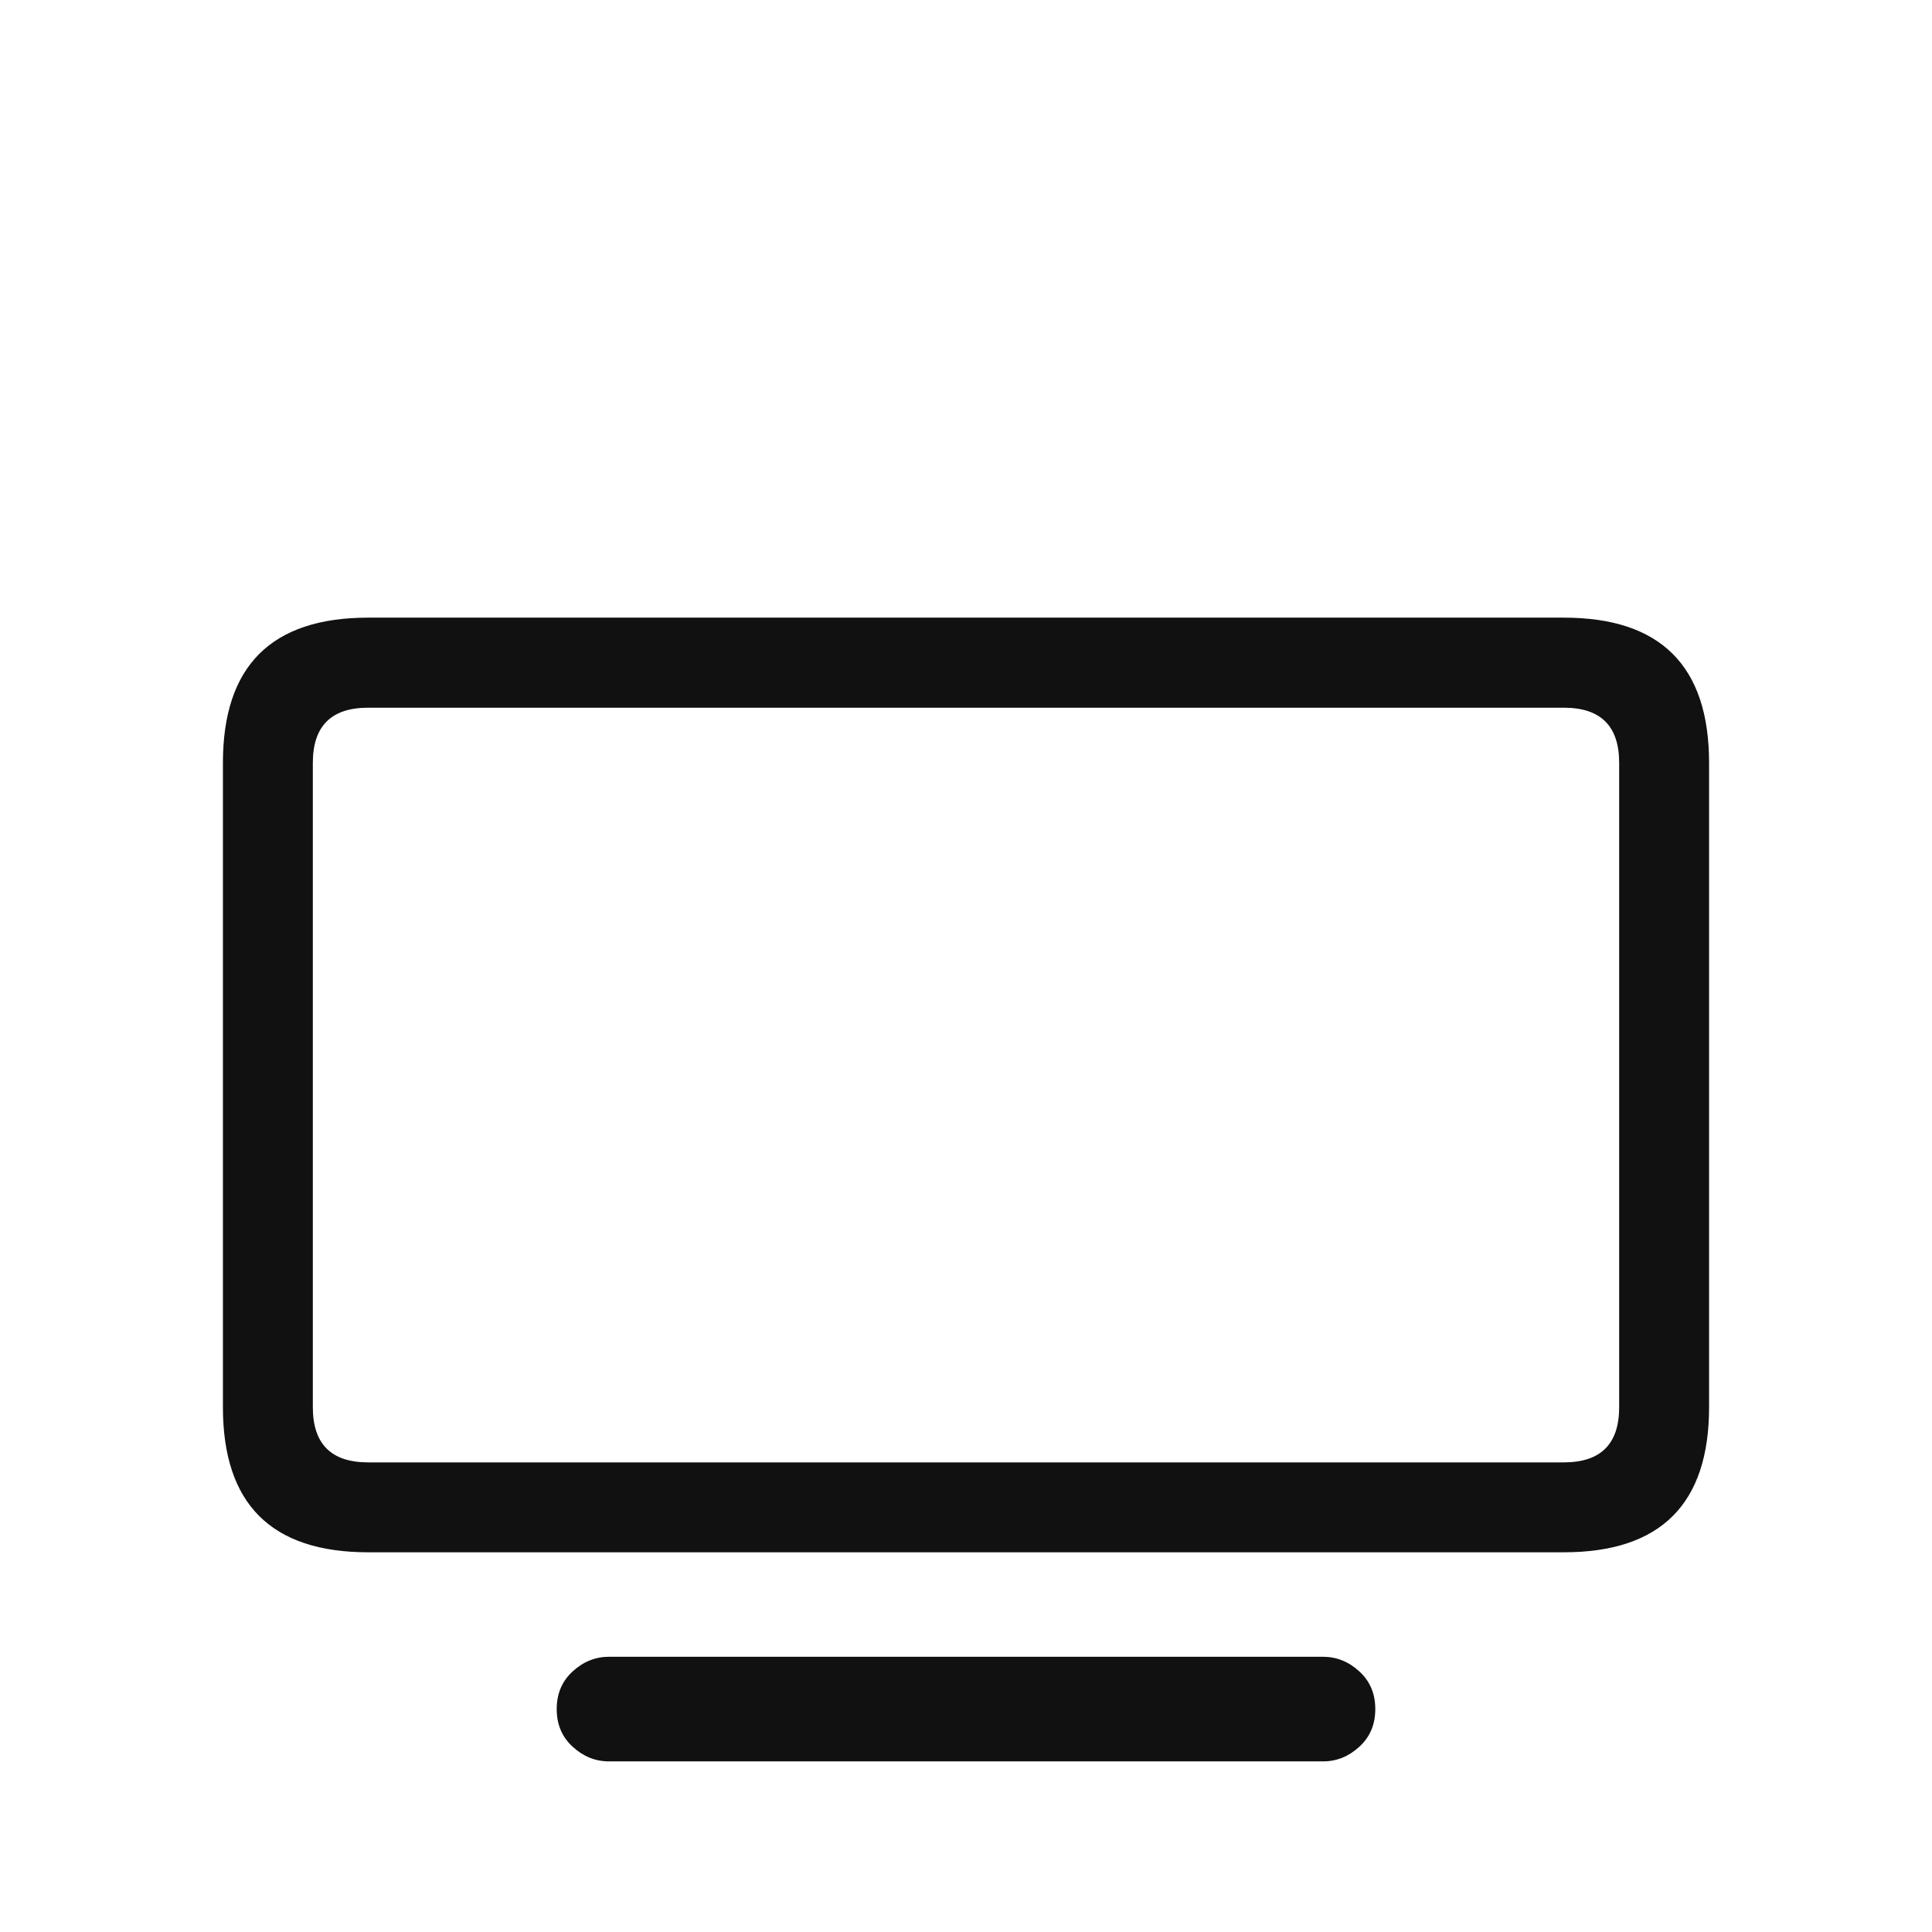
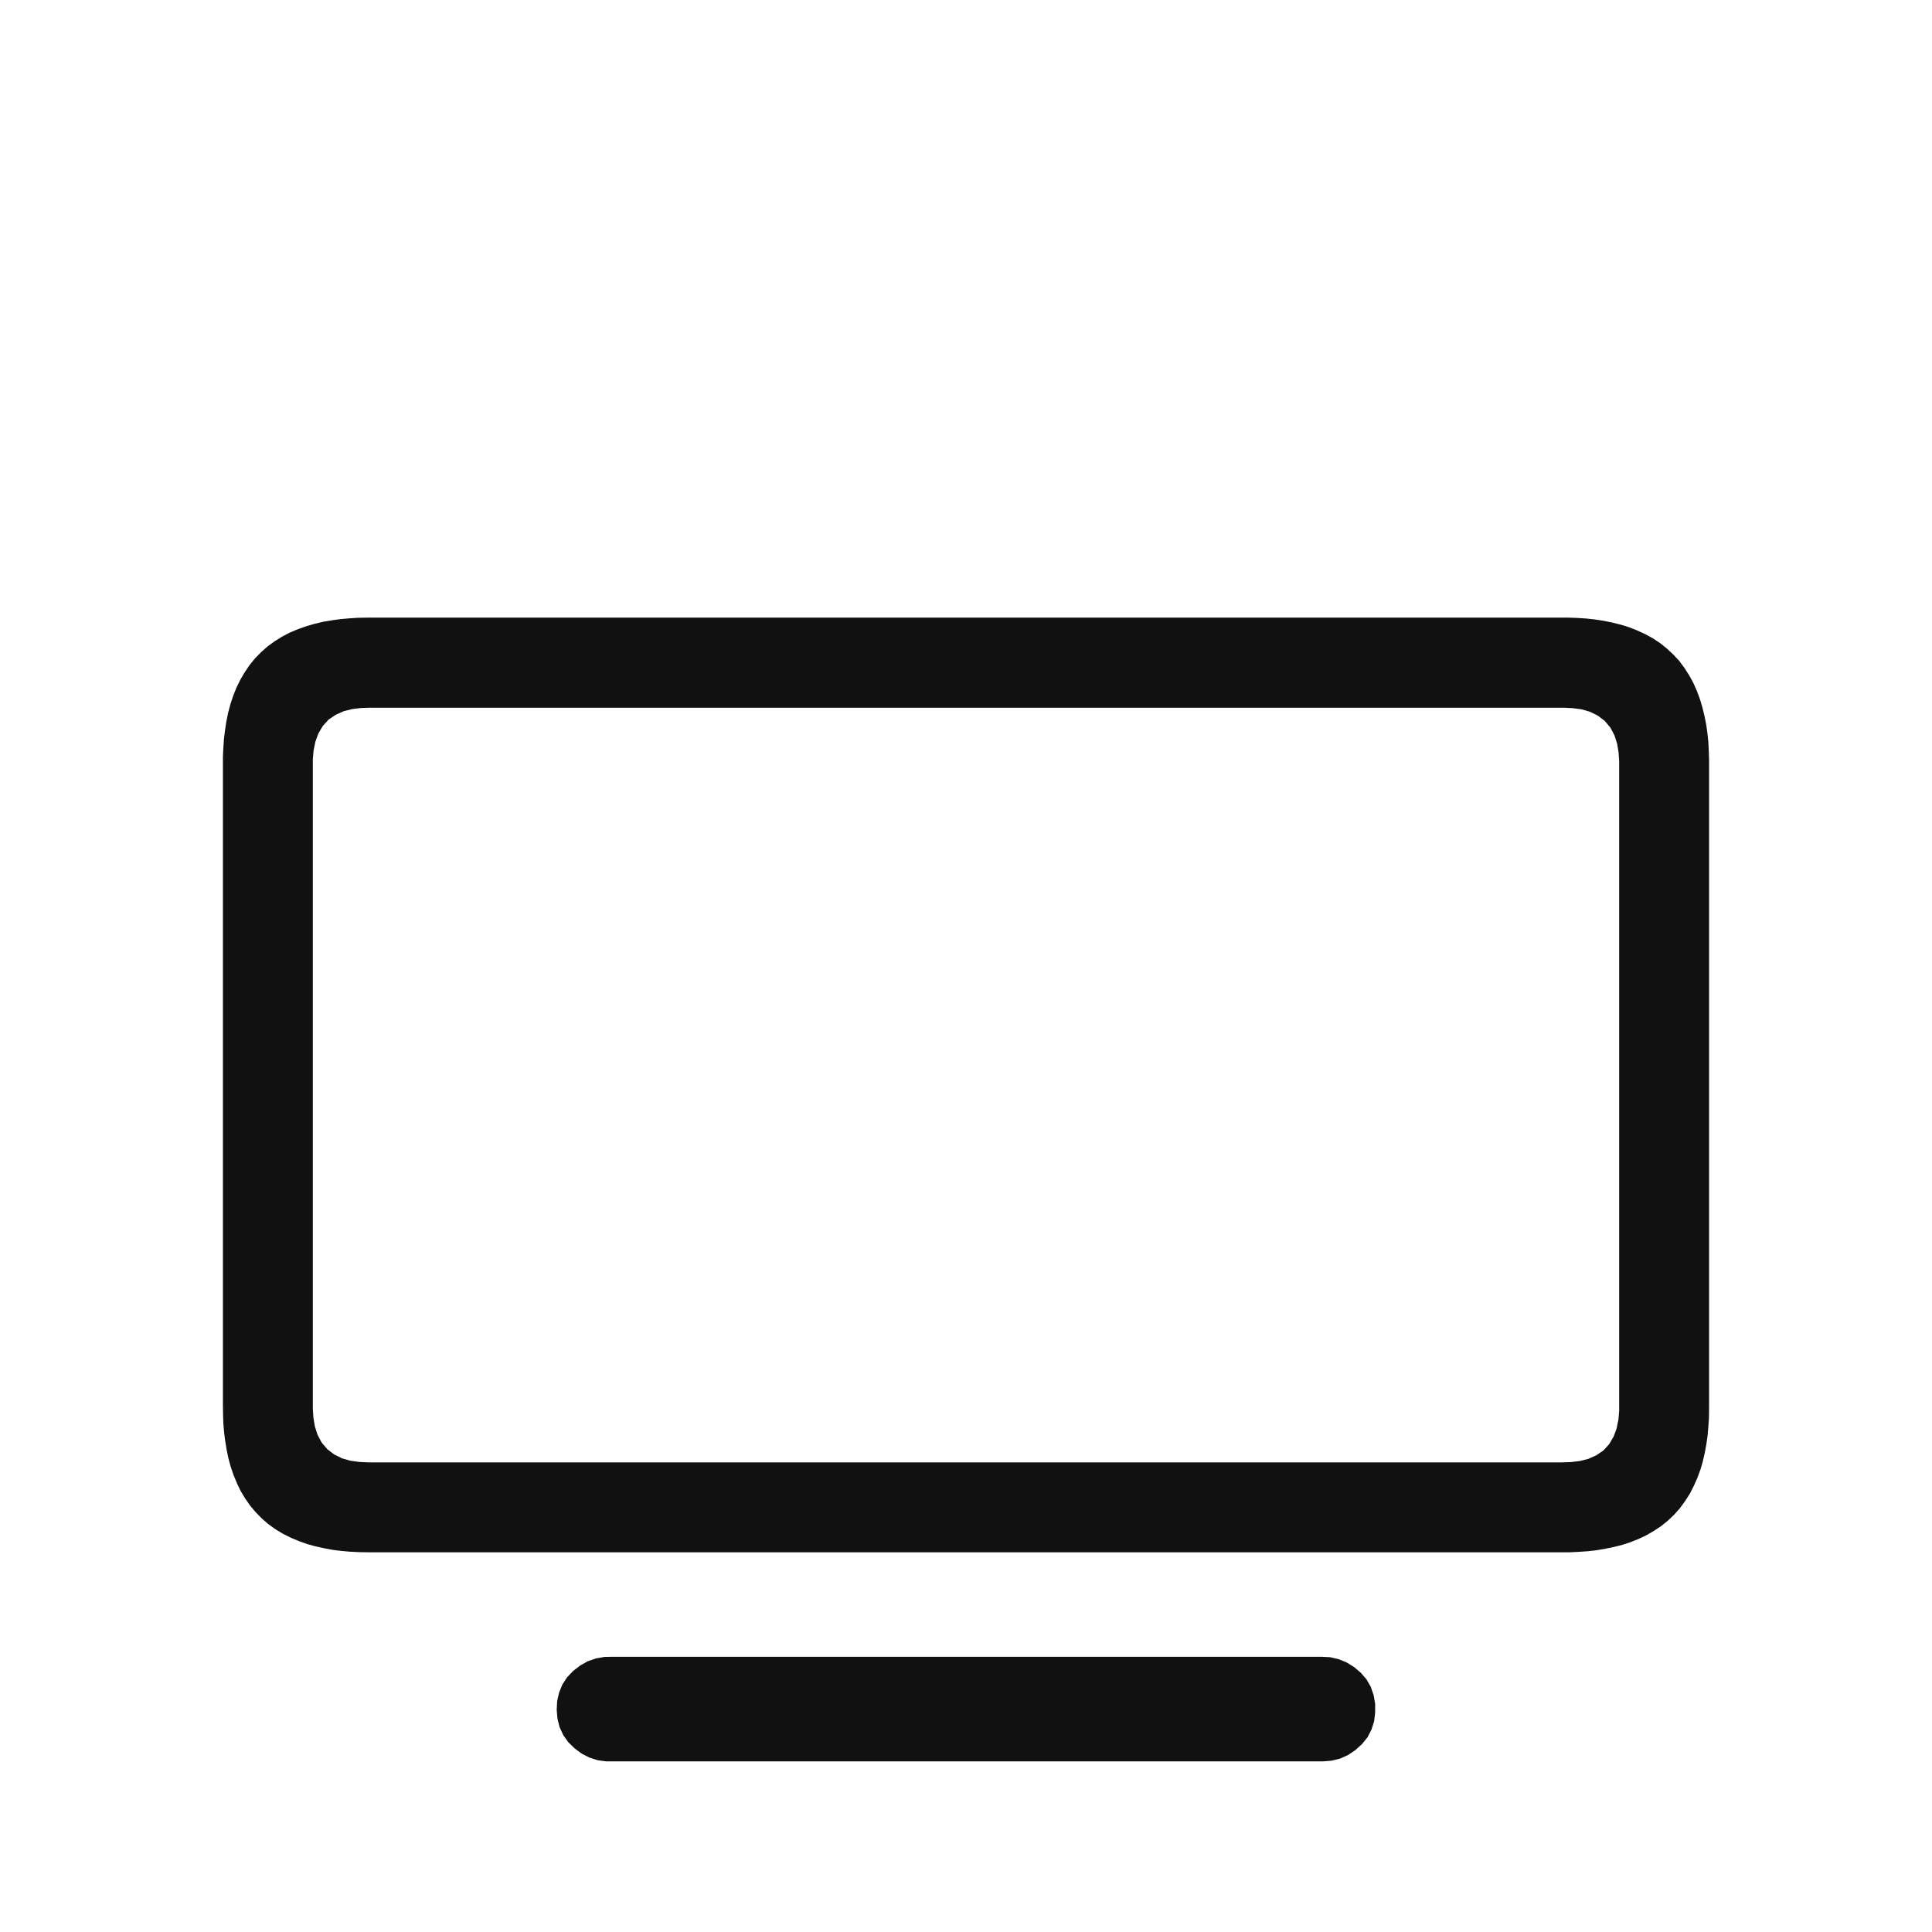
- <svg xmlns="http://www.w3.org/2000/svg" width="22.0" height="22.0" viewBox="-150 -150 1300 1300">
-   <path d="M97.7 894.5Q0.0 894.5 0.0 796.9V363.3Q0.0 265.6 97.7 265.6H902.3Q1000.0 265.6 1000.0 363.3V796.9Q1000.0 894.5 902.3 894.5ZM97.7 834.0H902.3Q939.5 834.0 939.5 796.9V363.3Q939.5 326.2 902.3 326.2H97.7Q60.5 326.2 60.5 363.3V796.9Q60.5 834.0 97.7 834.0ZM740.2 1035.2H259.8Q246.1 1035.2 235.4 1025.4Q224.6 1015.6 224.6 1000.0Q224.6 984.4 235.4 974.6Q246.1 964.8 259.8 964.8H740.2Q753.9 964.8 764.6 974.6Q775.4 984.4 775.4 1000.0Q775.4 1015.6 764.6 1025.4Q753.9 1035.2 740.2 1035.2Z" fill="#111111" />
+ <svg xmlns="http://www.w3.org/2000/svg" width="22.0" height="22.0" viewBox="0 0 1300.0 1300.0">
+   <path d="M247.7 1044.5L241.5 1044.4L235.5 1044.1L229.8 1043.6L224.1 1042.9L218.1 1041.8L212.3 1040.5L206.8 1039.0L201.2 1037.0L195.7 1034.7L190.5 1032.1L185.5 1029.1L180.6 1025.6L176.2 1021.8L172.1 1017.6L168.3 1013.1L164.9 1008.2L161.9 1003.2L159.4 998.0L157.1 992.4L155.2 986.8L153.7 981.3L152.5 975.5L151.5 969.4L150.8 963.8L150.3 958.0L150.1 952.0L150.0 945.8L150.0 939.9L150.0 934.0L150.0 928.1L150.0 922.2L150.0 916.3L150.0 910.4L150.0 904.5L150.0 898.6L150.0 892.7L150.0 886.8L150.0 880.9L150.0 875.0L150.0 869.1L150.0 863.2L150.0 857.3L150.0 851.4L150.0 845.5L150.0 839.6L150.0 833.7L150.0 827.8L150.0 821.9L150.0 816.0L150.0 810.1L150.0 804.2L150.0 798.3L150.0 792.4L150.0 786.5L150.0 780.6L150.0 774.7L150.0 768.8L150.0 762.9L150.0 757.0L150.0 751.1L150.0 745.2L150.0 739.3L150.0 733.4L150.0 727.5L150.0 721.6L150.0 715.7L150.0 709.8L150.0 703.9L150.0 698.0L150.0 692.1L150.0 686.2L150.0 680.3L150.0 674.4L150.0 668.5L150.0 662.6L150.0 656.7L150.0 650.8L150.0 644.9L150.0 639.0L150.0 633.1L150.0 627.2L150.0 621.3L150.0 615.4L150.0 609.5L150.0 603.6L150.0 597.7L150.0 591.8L150.0 585.9L150.0 580.0L150.0 574.1L150.0 568.2L150.0 562.3L150.0 556.4L150.0 550.5L150.0 544.6L150.0 538.7L150.0 532.8L150.0 526.9L150.0 521.0L150.0 515.1L150.0 509.0L150.3 502.9L150.7 497.1L151.4 491.5L152.3 485.5L153.5 479.6L155.0 474.0L156.8 468.5L159.0 462.9L161.6 457.6L164.5 452.6L167.8 447.7L171.5 443.1L175.6 438.9L180.0 435.0L184.8 431.5L189.8 428.4L194.9 425.7L200.4 423.4L206.0 421.4L211.5 419.8L217.3 418.4L223.3 417.4L229.0 416.6L234.7 416.1L240.7 415.7L246.8 415.6L252.8 415.6L258.7 415.6L264.6 415.6L270.5 415.6L276.4 415.6L282.3 415.6L288.2 415.6L294.1 415.6L300.0 415.6L305.9 415.6L311.8 415.6L317.7 415.6L323.6 415.6L329.5 415.6L335.4 415.6L341.3 415.6L347.2 415.6L353.1 415.6L359.0 415.6L364.9 415.6L370.8 415.6L376.7 415.6L382.6 415.6L388.5 415.6L394.4 415.6L400.3 415.6L406.2 415.6L412.1 415.6L418.0 415.6L423.9 415.6L429.8 415.6L435.7 415.6L441.6 415.6L447.5 415.6L453.4 415.6L459.3 415.6L465.2 415.6L471.1 415.6L477.0 415.6L482.9 415.6L488.8 415.6L494.7 415.6L500.6 415.6L506.5 415.6L512.4 415.6L518.3 415.6L524.2 415.6L530.1 415.6L536.0 415.6L541.9 415.6L547.8 415.6L553.7 415.6L559.6 415.6L565.5 415.6L571.4 415.6L577.3 415.6L583.2 415.6L589.1 415.6L595.0 415.6L600.9 415.6L606.8 415.6L612.7 415.6L618.6 415.6L624.5 415.6L630.4 415.6L636.3 415.6L642.2 415.6L648.1 415.6L654.0 415.6L659.9 415.6L665.8 415.6L671.7 415.6L677.6 415.6L683.5 415.6L689.4 415.6L695.3 415.6L701.2 415.6L707.1 415.6L713.0 415.6L718.9 415.6L724.8 415.6L730.7 415.6L736.6 415.6L742.5 415.6L748.4 415.6L754.3 415.6L760.2 415.6L766.1 415.6L772.0 415.6L777.9 415.6L783.8 415.6L789.7 415.6L795.6 415.6L801.5 415.6L807.4 415.6L813.3 415.6L819.2 415.6L825.1 415.6L831.0 415.6L836.9 415.6L842.8 415.6L848.7 415.6L854.6 415.6L860.5 415.6L866.4 415.6L872.3 415.6L878.2 415.6L884.1 415.6L890.0 415.6L895.9 415.6L901.8 415.6L907.7 415.6L913.6 415.6L919.5 415.6L925.4 415.6L931.3 415.6L937.2 415.6L943.1 415.6L949.0 415.6L954.9 415.6L960.8 415.6L966.7 415.6L972.6 415.6L978.5 415.6L984.4 415.6L990.3 415.6L996.2 415.6L1002.1 415.6L1008.0 415.6L1013.9 415.6L1019.8 415.6L1025.7 415.6L1031.6 415.6L1037.5 415.6L1043.4 415.6L1049.3 415.6L1055.4 415.6L1061.5 415.8L1067.4 416.2L1073.0 416.8L1078.9 417.7L1084.8 418.9L1090.5 420.3L1096.0 422.0L1101.6 424.2L1107.0 426.7L1112.0 429.4L1117.0 432.7L1121.6 436.4L1125.9 440.4L1129.9 444.7L1133.4 449.4L1136.6 454.4L1139.4 459.5L1141.8 464.9L1143.9 470.6L1145.5 476.0L1146.9 481.7L1148.1 487.7L1148.9 493.5L1149.5 499.2L1149.8 505.1L1150.0 511.2L1150.0 517.2L1150.0 523.1L1150.0 529.0L1150.0 534.9L1150.0 540.8L1150.0 546.7L1150.0 552.6L1150.0 558.5L1150.0 564.4L1150.0 570.3L1150.0 576.2L1150.0 582.1L1150.0 588.0L1150.0 593.9L1150.0 599.8L1150.0 605.7L1150.0 611.6L1150.0 617.5L1150.0 623.4L1150.0 629.3L1150.0 635.2L1150.0 641.1L1150.0 647.0L1150.0 652.9L1150.0 658.8L1150.0 664.7L1150.0 670.6L1150.0 676.5L1150.0 682.4L1150.0 688.3L1150.0 694.2L1150.0 700.1L1150.0 706.0L1150.0 711.9L1150.0 717.8L1150.0 723.7L1150.0 729.6L1150.0 735.5L1150.0 741.4L1150.0 747.4L1150.0 753.3L1150.0 759.2L1150.0 765.1L1150.0 771.0L1150.0 776.9L1150.0 782.8L1150.0 788.7L1150.0 794.6L1150.0 800.5L1150.0 806.4L1150.0 812.3L1150.0 818.2L1150.0 824.1L1150.0 830.0L1150.0 835.9L1150.0 841.8L1150.0 847.7L1150.0 853.6L1150.0 859.5L1150.0 865.4L1150.0 871.3L1150.0 877.2L1150.0 883.1L1150.0 889.0L1150.0 894.9L1150.0 900.8L1150.0 906.7L1150.0 912.6L1150.0 918.5L1150.0 924.4L1150.0 930.3L1150.0 936.2L1150.0 942.1L1150.0 948.0L1149.9 954.2L1149.5 960.1L1149.0 965.9L1148.2 971.6L1147.1 977.6L1145.8 983.3L1144.2 988.8L1142.1 994.5L1139.7 999.9L1137.1 1005.0L1133.9 1010.0L1130.4 1014.8L1126.5 1019.2L1122.3 1023.2L1117.7 1026.9L1112.7 1030.2L1107.7 1033.1L1102.4 1035.6L1096.8 1037.8L1091.3 1039.6L1085.6 1041.0L1079.8 1042.2L1073.8 1043.2L1068.2 1043.8L1062.3 1044.2L1056.3 1044.5L1050.2 1044.5L1044.3 1044.5L1038.4 1044.5L1032.5 1044.5L1026.6 1044.5L1020.7 1044.5L1014.8 1044.5L1008.9 1044.5L1003.0 1044.5L997.1 1044.5L991.2 1044.5L985.3 1044.5L979.4 1044.5L973.5 1044.5L967.6 1044.5L961.7 1044.5L955.8 1044.5L949.9 1044.5L944.0 1044.5L938.1 1044.5L932.2 1044.5L926.3 1044.5L920.4 1044.5L914.5 1044.5L908.6 1044.5L902.7 1044.5L896.8 1044.5L890.9 1044.5L885.0 1044.5L879.1 1044.5L873.2 1044.5L867.3 1044.5L861.4 1044.5L855.5 1044.5L849.6 1044.5L843.7 1044.5L837.8 1044.5L831.9 1044.5L826.0 1044.5L820.1 1044.5L814.2 1044.5L808.2 1044.5L802.3 1044.5L796.4 1044.5L790.5 1044.5L784.6 1044.5L778.7 1044.5L772.8 1044.5L766.9 1044.5L761.0 1044.5L755.1 1044.5L749.2 1044.5L743.3 1044.5L737.4 1044.5L731.5 1044.5L725.6 1044.5L719.7 1044.5L713.8 1044.5L707.9 1044.5L702.0 1044.5L696.1 1044.5L690.2 1044.5L684.3 1044.5L678.4 1044.5L672.5 1044.5L666.6 1044.5L660.7 1044.5L654.8 1044.5L648.9 1044.5L643.0 1044.5L637.1 1044.5L631.2 1044.5L625.3 1044.5L619.4 1044.5L613.5 1044.5L607.6 1044.5L601.7 1044.5L595.8 1044.5L589.9 1044.5L584.0 1044.5L578.1 1044.5L572.2 1044.5L566.3 1044.5L560.4 1044.5L554.5 1044.5L548.6 1044.5L542.7 1044.5L536.8 1044.5L530.9 1044.5L525.0 1044.5L519.1 1044.5L513.2 1044.5L507.3 1044.5L501.4 1044.5L495.5 1044.5L489.6 1044.5L483.7 1044.5L477.8 1044.5L471.9 1044.5L466.0 1044.5L460.1 1044.5L454.2 1044.5L448.3 1044.5L442.4 1044.5L436.5 1044.5L430.6 1044.5L424.7 1044.5L418.8 1044.5L412.9 1044.5L407.0 1044.5L401.1 1044.5L395.2 1044.5L389.3 1044.5L383.4 1044.5L377.5 1044.5L371.6 1044.5L365.7 1044.5L359.8 1044.5L353.9 1044.5L348.0 1044.5L342.1 1044.5L336.2 1044.5L330.3 1044.5L324.4 1044.5L318.5 1044.5L312.6 1044.5L306.7 1044.5L300.8 1044.5L294.9 1044.5L289.0 1044.5L283.1 1044.5L277.2 1044.5L271.3 1044.5L265.4 1044.5L259.5 1044.5L253.6 1044.5L247.7 1044.5ZM247.7 984.0L253.6 984.0L259.5 984.0L265.4 984.0L271.3 984.0L277.2 984.0L283.1 984.0L289.0 984.0L295.0 984.0L300.9 984.0L306.8 984.0L312.7 984.0L318.6 984.0L324.5 984.0L330.4 984.0L336.3 984.0L342.2 984.0L348.1 984.0L354.0 984.0L359.9 984.0L365.8 984.0L371.7 984.0L377.7 984.0L383.6 984.0L389.5 984.0L395.4 984.0L401.3 984.0L407.2 984.0L413.1 984.0L419.0 984.0L424.9 984.0L430.8 984.0L436.7 984.0L442.6 984.0L448.5 984.0L454.4 984.0L460.4 984.0L466.3 984.0L472.2 984.0L478.1 984.0L484.0 984.0L489.9 984.0L495.8 984.0L501.7 984.0L507.6 984.0L513.5 984.0L519.4 984.0L525.3 984.0L531.2 984.0L537.1 984.0L543.1 984.0L549.0 984.0L554.9 984.0L560.8 984.0L566.7 984.0L572.6 984.0L578.5 984.0L584.4 984.0L590.3 984.0L596.2 984.0L602.1 984.0L608.0 984.0L613.9 984.0L619.8 984.0L625.7 984.0L631.7 984.0L637.6 984.0L643.5 984.0L649.4 984.0L655.3 984.0L661.2 984.0L667.1 984.0L673.0 984.0L678.9 984.0L684.8 984.0L690.7 984.0L696.6 984.0L702.5 984.0L708.4 984.0L714.4 984.0L720.3 984.0L726.2 984.0L732.1 984.0L738.0 984.0L743.9 984.0L749.8 984.0L755.7 984.0L761.6 984.0L767.5 984.0L773.4 984.0L779.3 984.0L785.2 984.0L791.1 984.0L797.1 984.0L803.0 984.0L808.9 984.0L814.8 984.0L820.7 984.0L826.6 984.0L832.5 984.0L838.4 984.0L844.3 984.0L850.2 984.0L856.1 984.0L862.0 984.0L867.9 984.0L873.8 984.0L879.7 984.0L885.7 984.0L891.6 984.0L897.5 984.0L903.4 984.0L909.3 984.0L915.2 984.0L921.1 984.0L927.0 984.0L932.9 984.0L938.8 984.0L944.7 984.0L950.6 984.0L956.5 984.0L962.4 984.0L968.4 984.0L974.3 984.0L980.2 984.0L986.1 984.0L992.0 984.0L997.9 984.0L1003.8 984.0L1009.7 984.0L1015.6 984.0L1021.5 984.0L1027.4 984.0L1033.3 984.0L1039.2 984.0L1045.1 984.0L1051.1 984.0L1057.1 983.8L1062.9 983.1L1068.6 981.7L1074.0 979.3L1078.9 976.0L1082.8 971.7L1085.8 966.6L1087.8 961.1L1089.0 955.2L1089.5 949.4L1089.5 943.4L1089.5 937.5L1089.5 931.6L1089.5 925.7L1089.5 919.7L1089.5 913.8L1089.5 907.9L1089.5 902.0L1089.5 896.1L1089.5 890.2L1089.5 884.3L1089.5 878.4L1089.5 872.5L1089.5 866.6L1089.5 860.7L1089.5 854.8L1089.5 848.9L1089.5 843.0L1089.5 837.0L1089.5 831.1L1089.5 825.2L1089.5 819.3L1089.5 813.4L1089.5 807.5L1089.5 801.6L1089.5 795.7L1089.5 789.8L1089.5 783.9L1089.5 778.0L1089.5 772.1L1089.5 766.2L1089.5 760.3L1089.5 754.4L1089.5 748.4L1089.5 742.5L1089.5 736.6L1089.5 730.7L1089.5 724.8L1089.5 718.9L1089.5 713.0L1089.5 707.1L1089.5 701.2L1089.5 695.3L1089.5 689.4L1089.5 683.5L1089.5 677.6L1089.5 671.7L1089.5 665.7L1089.5 659.8L1089.5 653.9L1089.5 648.0L1089.5 642.1L1089.5 636.2L1089.5 630.3L1089.5 624.4L1089.5 618.5L1089.5 612.6L1089.5 606.7L1089.5 600.8L1089.5 594.9L1089.5 589.0L1089.5 583.0L1089.5 577.1L1089.5 571.2L1089.5 565.3L1089.5 559.4L1089.5 553.5L1089.5 547.6L1089.5 541.7L1089.5 535.8L1089.5 529.9L1089.5 524.0L1089.5 518.1L1089.5 512.1L1089.1 506.2L1088.1 500.3L1086.3 494.7L1083.6 489.6L1079.8 485.1L1075.1 481.5L1069.8 478.9L1064.2 477.3L1058.3 476.5L1052.3 476.2L1046.4 476.2L1040.5 476.2L1034.6 476.2L1028.7 476.2L1022.8 476.2L1016.9 476.2L1011.0 476.2L1005.0 476.2L999.1 476.2L993.2 476.2L987.3 476.2L981.4 476.2L975.5 476.2L969.6 476.2L963.7 476.2L957.8 476.2L951.9 476.2L946.0 476.2L940.1 476.2L934.2 476.2L928.3 476.2L922.3 476.2L916.4 476.2L910.5 476.2L904.6 476.2L898.7 476.2L892.8 476.2L886.9 476.2L881.0 476.2L875.1 476.2L869.2 476.2L863.3 476.2L857.4 476.2L851.5 476.2L845.6 476.2L839.6 476.2L833.7 476.2L827.8 476.2L821.9 476.2L816.0 476.2L810.1 476.2L804.2 476.2L798.3 476.2L792.4 476.2L786.5 476.2L780.6 476.2L774.7 476.2L768.8 476.2L762.9 476.2L756.9 476.2L751.0 476.2L745.1 476.2L739.2 476.2L733.3 476.2L727.4 476.2L721.5 476.2L715.6 476.2L709.7 476.2L703.8 476.2L697.9 476.2L692.0 476.2L686.1 476.2L680.2 476.2L674.3 476.2L668.3 476.2L662.4 476.2L656.5 476.2L650.6 476.2L644.7 476.2L638.8 476.2L632.9 476.2L627.0 476.2L621.1 476.2L615.2 476.2L609.3 476.2L603.4 476.2L597.5 476.2L591.6 476.2L585.6 476.2L579.7 476.2L573.8 476.2L567.9 476.2L562.0 476.2L556.1 476.2L550.2 476.2L544.3 476.2L538.4 476.2L532.5 476.2L526.6 476.2L520.7 476.2L514.8 476.2L508.9 476.2L502.9 476.2L497.0 476.2L491.1 476.2L485.2 476.2L479.3 476.2L473.4 476.2L467.5 476.2L461.6 476.2L455.7 476.2L449.8 476.2L443.9 476.2L438.0 476.2L432.1 476.2L426.2 476.2L420.3 476.2L414.3 476.2L408.4 476.2L402.5 476.2L396.6 476.2L390.7 476.2L384.8 476.2L378.9 476.2L373.0 476.2L367.1 476.2L361.2 476.2L355.3 476.2L349.4 476.2L343.5 476.2L337.6 476.2L331.6 476.2L325.7 476.2L319.8 476.2L313.9 476.2L308.0 476.2L302.1 476.2L296.2 476.2L290.3 476.2L284.4 476.2L278.5 476.2L272.6 476.2L266.7 476.2L260.8 476.2L254.9 476.2L248.9 476.2L242.9 476.4L237.1 477.1L231.4 478.5L226.0 480.9L221.1 484.2L217.2 488.5L214.2 493.6L212.2 499.1L211.0 505.0L210.5 510.8L210.5 516.8L210.5 522.7L210.5 528.6L210.5 534.5L210.5 540.5L210.5 546.4L210.5 552.3L210.5 558.2L210.5 564.1L210.5 570.0L210.5 575.9L210.5 581.8L210.5 587.7L210.5 593.6L210.5 599.5L210.5 605.4L210.5 611.3L210.5 617.2L210.5 623.2L210.5 629.1L210.5 635.0L210.5 640.9L210.5 646.8L210.5 652.7L210.5 658.6L210.5 664.5L210.5 670.4L210.5 676.3L210.5 682.2L210.5 688.1L210.5 694.0L210.5 699.9L210.5 705.8L210.5 711.8L210.5 717.7L210.5 723.6L210.5 729.5L210.5 735.4L210.5 741.3L210.5 747.2L210.5 753.1L210.5 759.0L210.5 764.9L210.5 770.8L210.5 776.7L210.5 782.6L210.5 788.5L210.5 794.5L210.5 800.4L210.5 806.3L210.5 812.2L210.5 818.1L210.5 824.0L210.5 829.9L210.5 835.8L210.5 841.7L210.5 847.6L210.5 853.5L210.5 859.4L210.5 865.3L210.5 871.2L210.5 877.2L210.5 883.1L210.5 889.0L210.5 894.9L210.5 900.8L210.5 906.7L210.5 912.6L210.5 918.5L210.5 924.4L210.5 930.3L210.5 936.2L210.5 942.1L210.5 948.1L210.9 954.0L211.9 959.9L213.7 965.5L216.4 970.6L220.2 975.1L224.9 978.7L230.2 981.3L235.8 982.9L241.7 983.7L247.7 984.0ZM890.2 1185.2L884.3 1185.2L878.4 1185.2L872.6 1185.2L866.7 1185.2L860.8 1185.2L854.9 1185.2L849.0 1185.2L843.2 1185.2L837.3 1185.2L831.4 1185.2L825.5 1185.2L819.6 1185.2L813.7 1185.2L807.9 1185.2L802.0 1185.2L796.1 1185.2L790.2 1185.2L784.3 1185.2L778.5 1185.2L772.6 1185.2L766.7 1185.2L760.8 1185.2L754.9 1185.2L749.1 1185.2L743.2 1185.2L737.3 1185.2L731.4 1185.2L725.5 1185.2L719.6 1185.2L713.8 1185.2L707.9 1185.2L702.0 1185.2L696.1 1185.2L690.2 1185.2L684.4 1185.2L678.5 1185.2L672.6 1185.2L666.7 1185.2L660.8 1185.2L655.0 1185.2L649.1 1185.2L643.2 1185.2L637.3 1185.2L631.4 1185.2L625.5 1185.2L619.7 1185.2L613.8 1185.2L607.9 1185.2L602.0 1185.2L596.1 1185.2L590.3 1185.2L584.4 1185.2L578.5 1185.2L572.6 1185.2L566.7 1185.2L560.9 1185.2L555.0 1185.2L549.1 1185.2L543.2 1185.2L537.3 1185.2L531.4 1185.2L525.6 1185.2L519.7 1185.2L513.8 1185.2L507.9 1185.2L502.0 1185.2L496.2 1185.2L490.3 1185.2L484.4 1185.2L478.5 1185.2L472.6 1185.2L466.8 1185.2L460.9 1185.2L455.0 1185.2L449.1 1185.2L443.2 1185.2L437.4 1185.2L431.5 1185.2L425.6 1185.2L419.7 1185.2L413.8 1185.2L407.9 1185.2L402.1 1184.4L396.5 1182.6L391.3 1179.9L386.6 1176.4L382.3 1172.2L379.0 1167.5L376.5 1162.1L375.1 1156.4L374.6 1150.6L374.9 1144.6L376.2 1138.9L378.4 1133.5L381.6 1128.6L385.7 1124.3L390.4 1120.7L395.5 1117.8L401.1 1115.9L406.8 1114.9L412.7 1114.8L418.6 1114.8L424.5 1114.8L430.4 1114.8L436.3 1114.8L442.1 1114.8L448.0 1114.8L453.9 1114.8L459.8 1114.8L465.7 1114.8L471.6 1114.8L477.4 1114.8L483.3 1114.8L489.2 1114.8L495.1 1114.8L501.0 1114.8L506.8 1114.8L512.7 1114.8L518.6 1114.8L524.5 1114.8L530.4 1114.8L536.2 1114.8L542.1 1114.8L548.0 1114.8L553.9 1114.8L559.8 1114.8L565.7 1114.8L571.5 1114.8L577.4 1114.8L583.3 1114.8L589.2 1114.8L595.1 1114.8L600.9 1114.8L606.8 1114.8L612.7 1114.8L618.6 1114.8L624.5 1114.8L630.3 1114.8L636.2 1114.8L642.1 1114.8L648.0 1114.8L653.9 1114.8L659.7 1114.8L665.6 1114.8L671.5 1114.8L677.4 1114.8L683.3 1114.8L689.2 1114.8L695.0 1114.8L700.9 1114.8L706.8 1114.8L712.7 1114.8L718.6 1114.8L724.4 1114.8L730.3 1114.8L736.2 1114.8L742.1 1114.8L748.0 1114.8L753.8 1114.8L759.7 1114.8L765.6 1114.8L771.5 1114.8L777.4 1114.8L783.3 1114.8L789.1 1114.8L795.0 1114.8L800.9 1114.8L806.8 1114.8L812.7 1114.8L818.5 1114.8L824.4 1114.8L830.3 1114.8L836.2 1114.8L842.1 1114.8L847.9 1114.8L853.8 1114.8L859.7 1114.8L865.6 1114.8L871.5 1114.8L877.4 1114.8L883.2 1114.8L889.1 1114.8L895.0 1115.1L900.7 1116.4L906.1 1118.6L911.1 1121.7L915.7 1125.6L919.5 1130.0L922.4 1135.1L924.3 1140.7L925.3 1146.4L925.3 1152.5L924.6 1158.3L922.8 1163.9L920.1 1169.1L916.4 1173.6L912.0 1177.6L907.1 1180.9L901.8 1183.3L896.1 1184.7L890.2 1185.2Z" fill="#111111" />
</svg>
